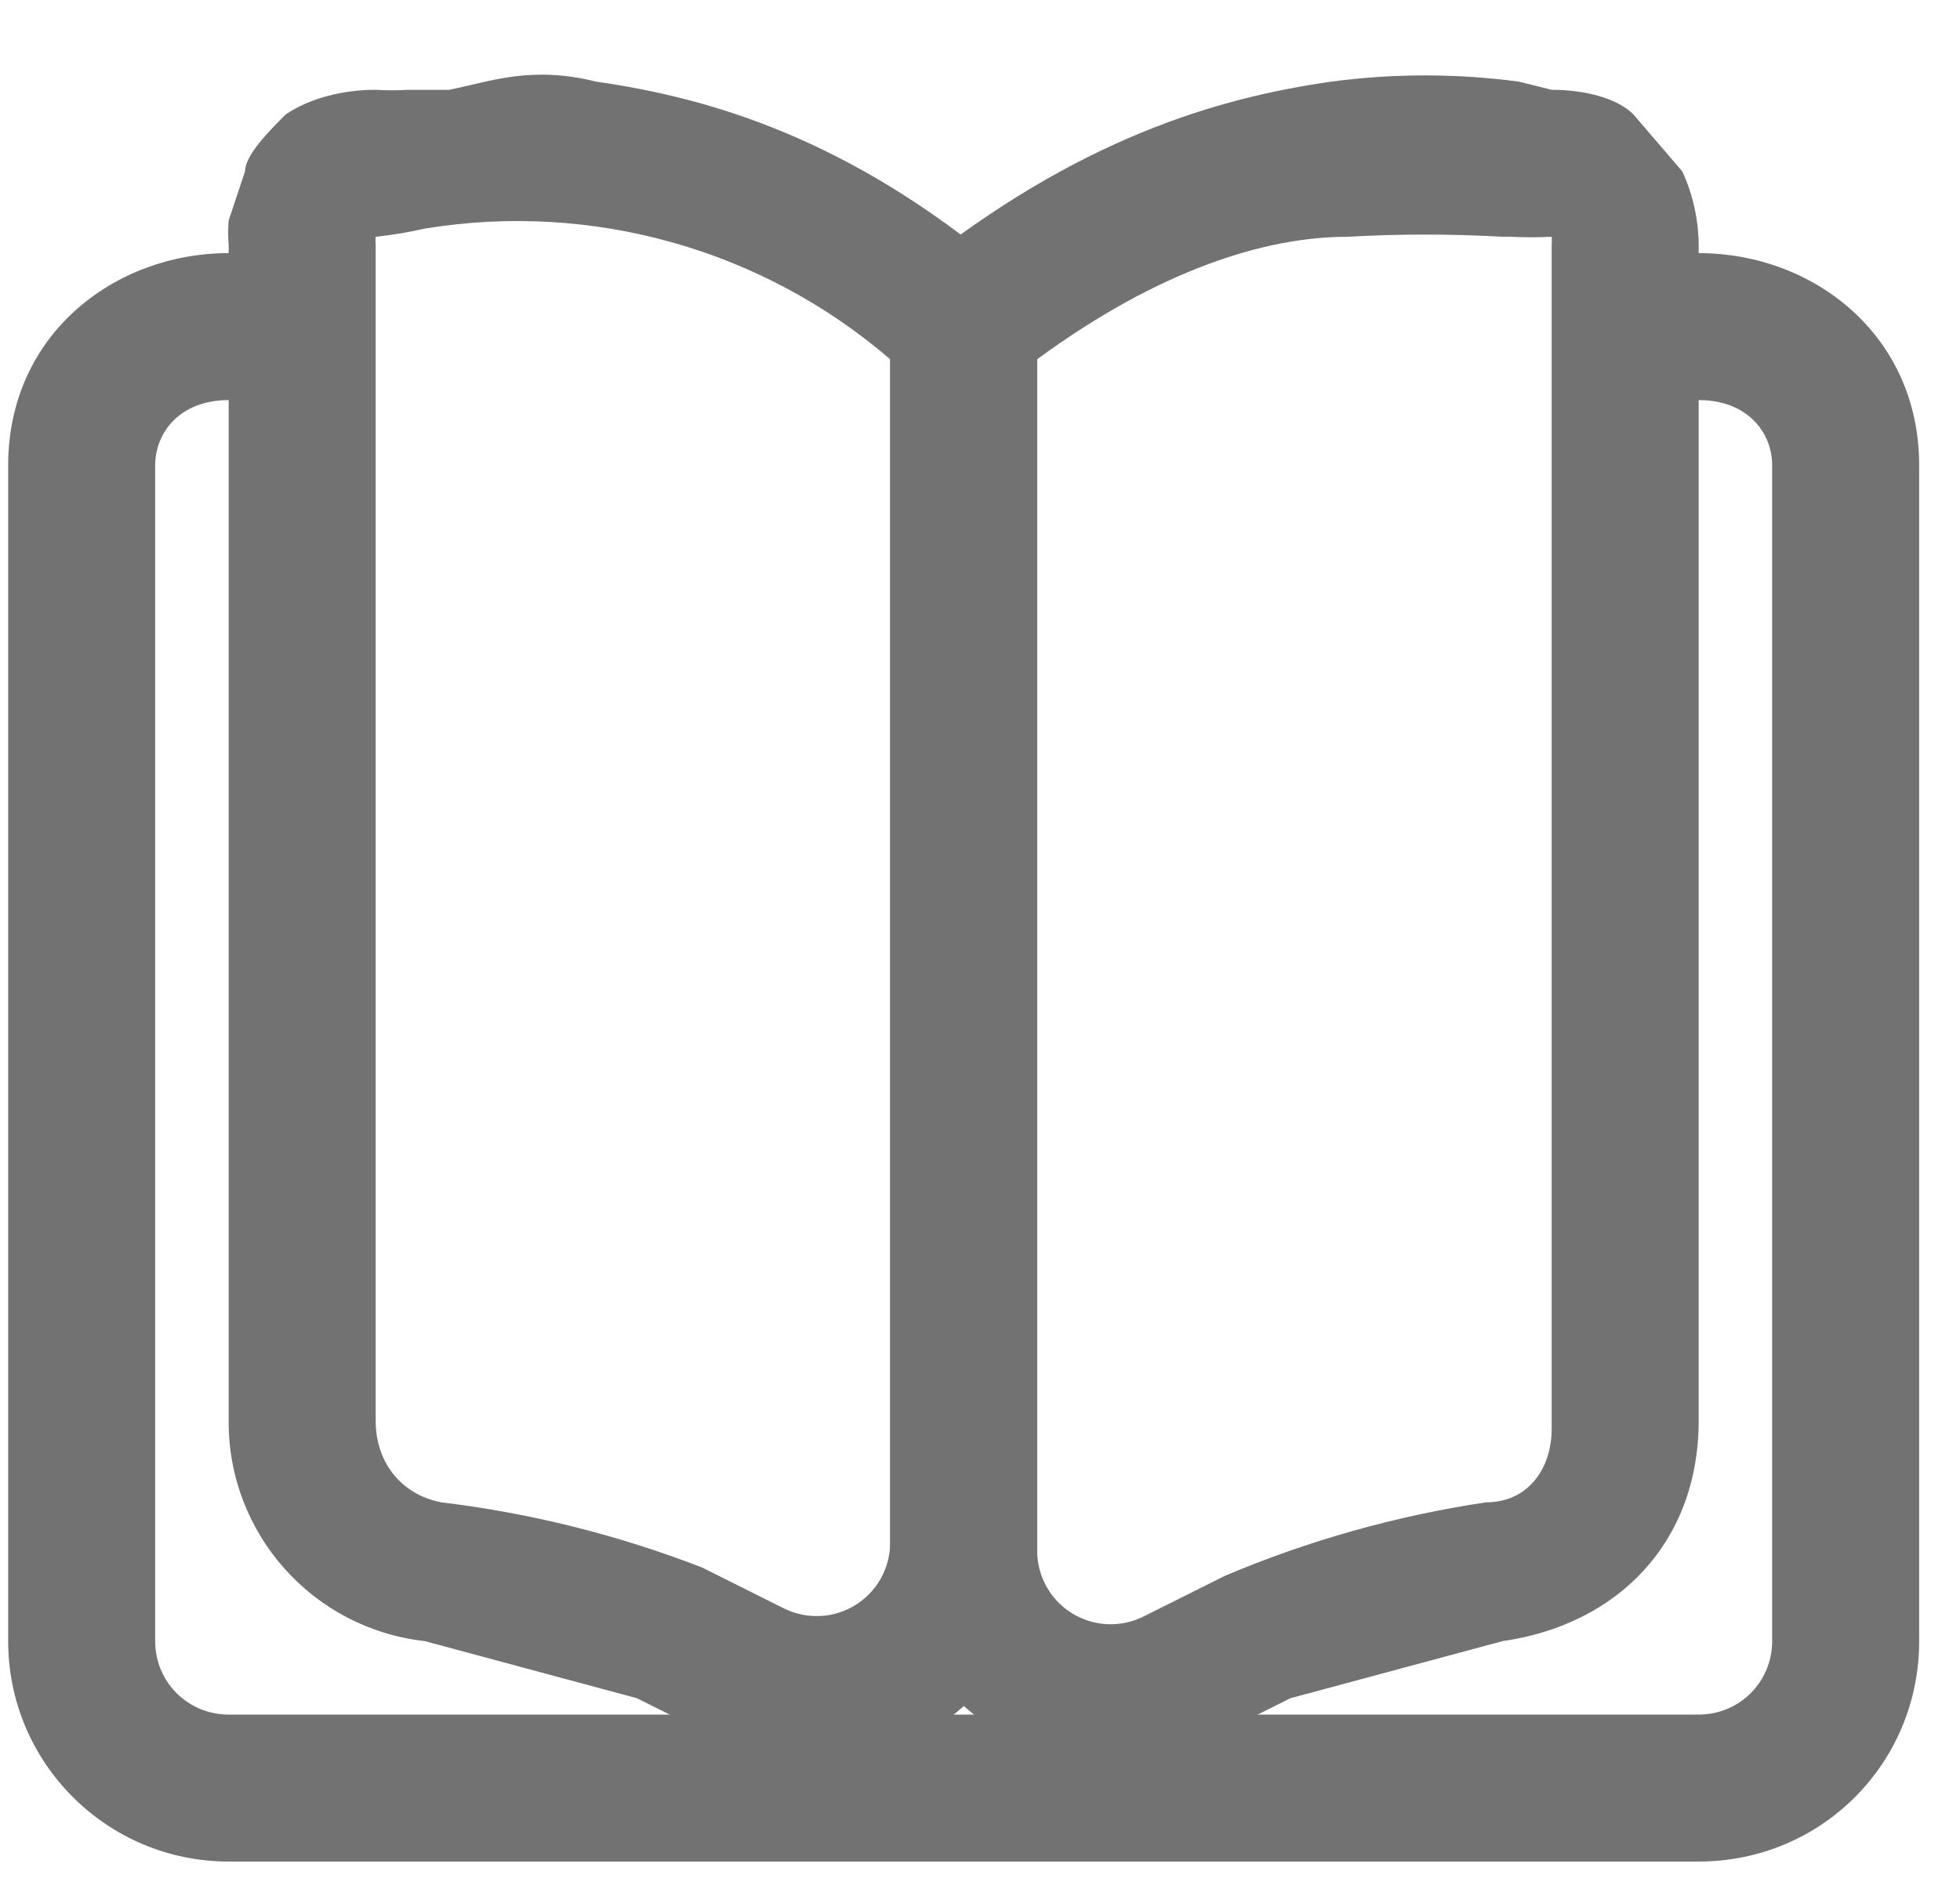
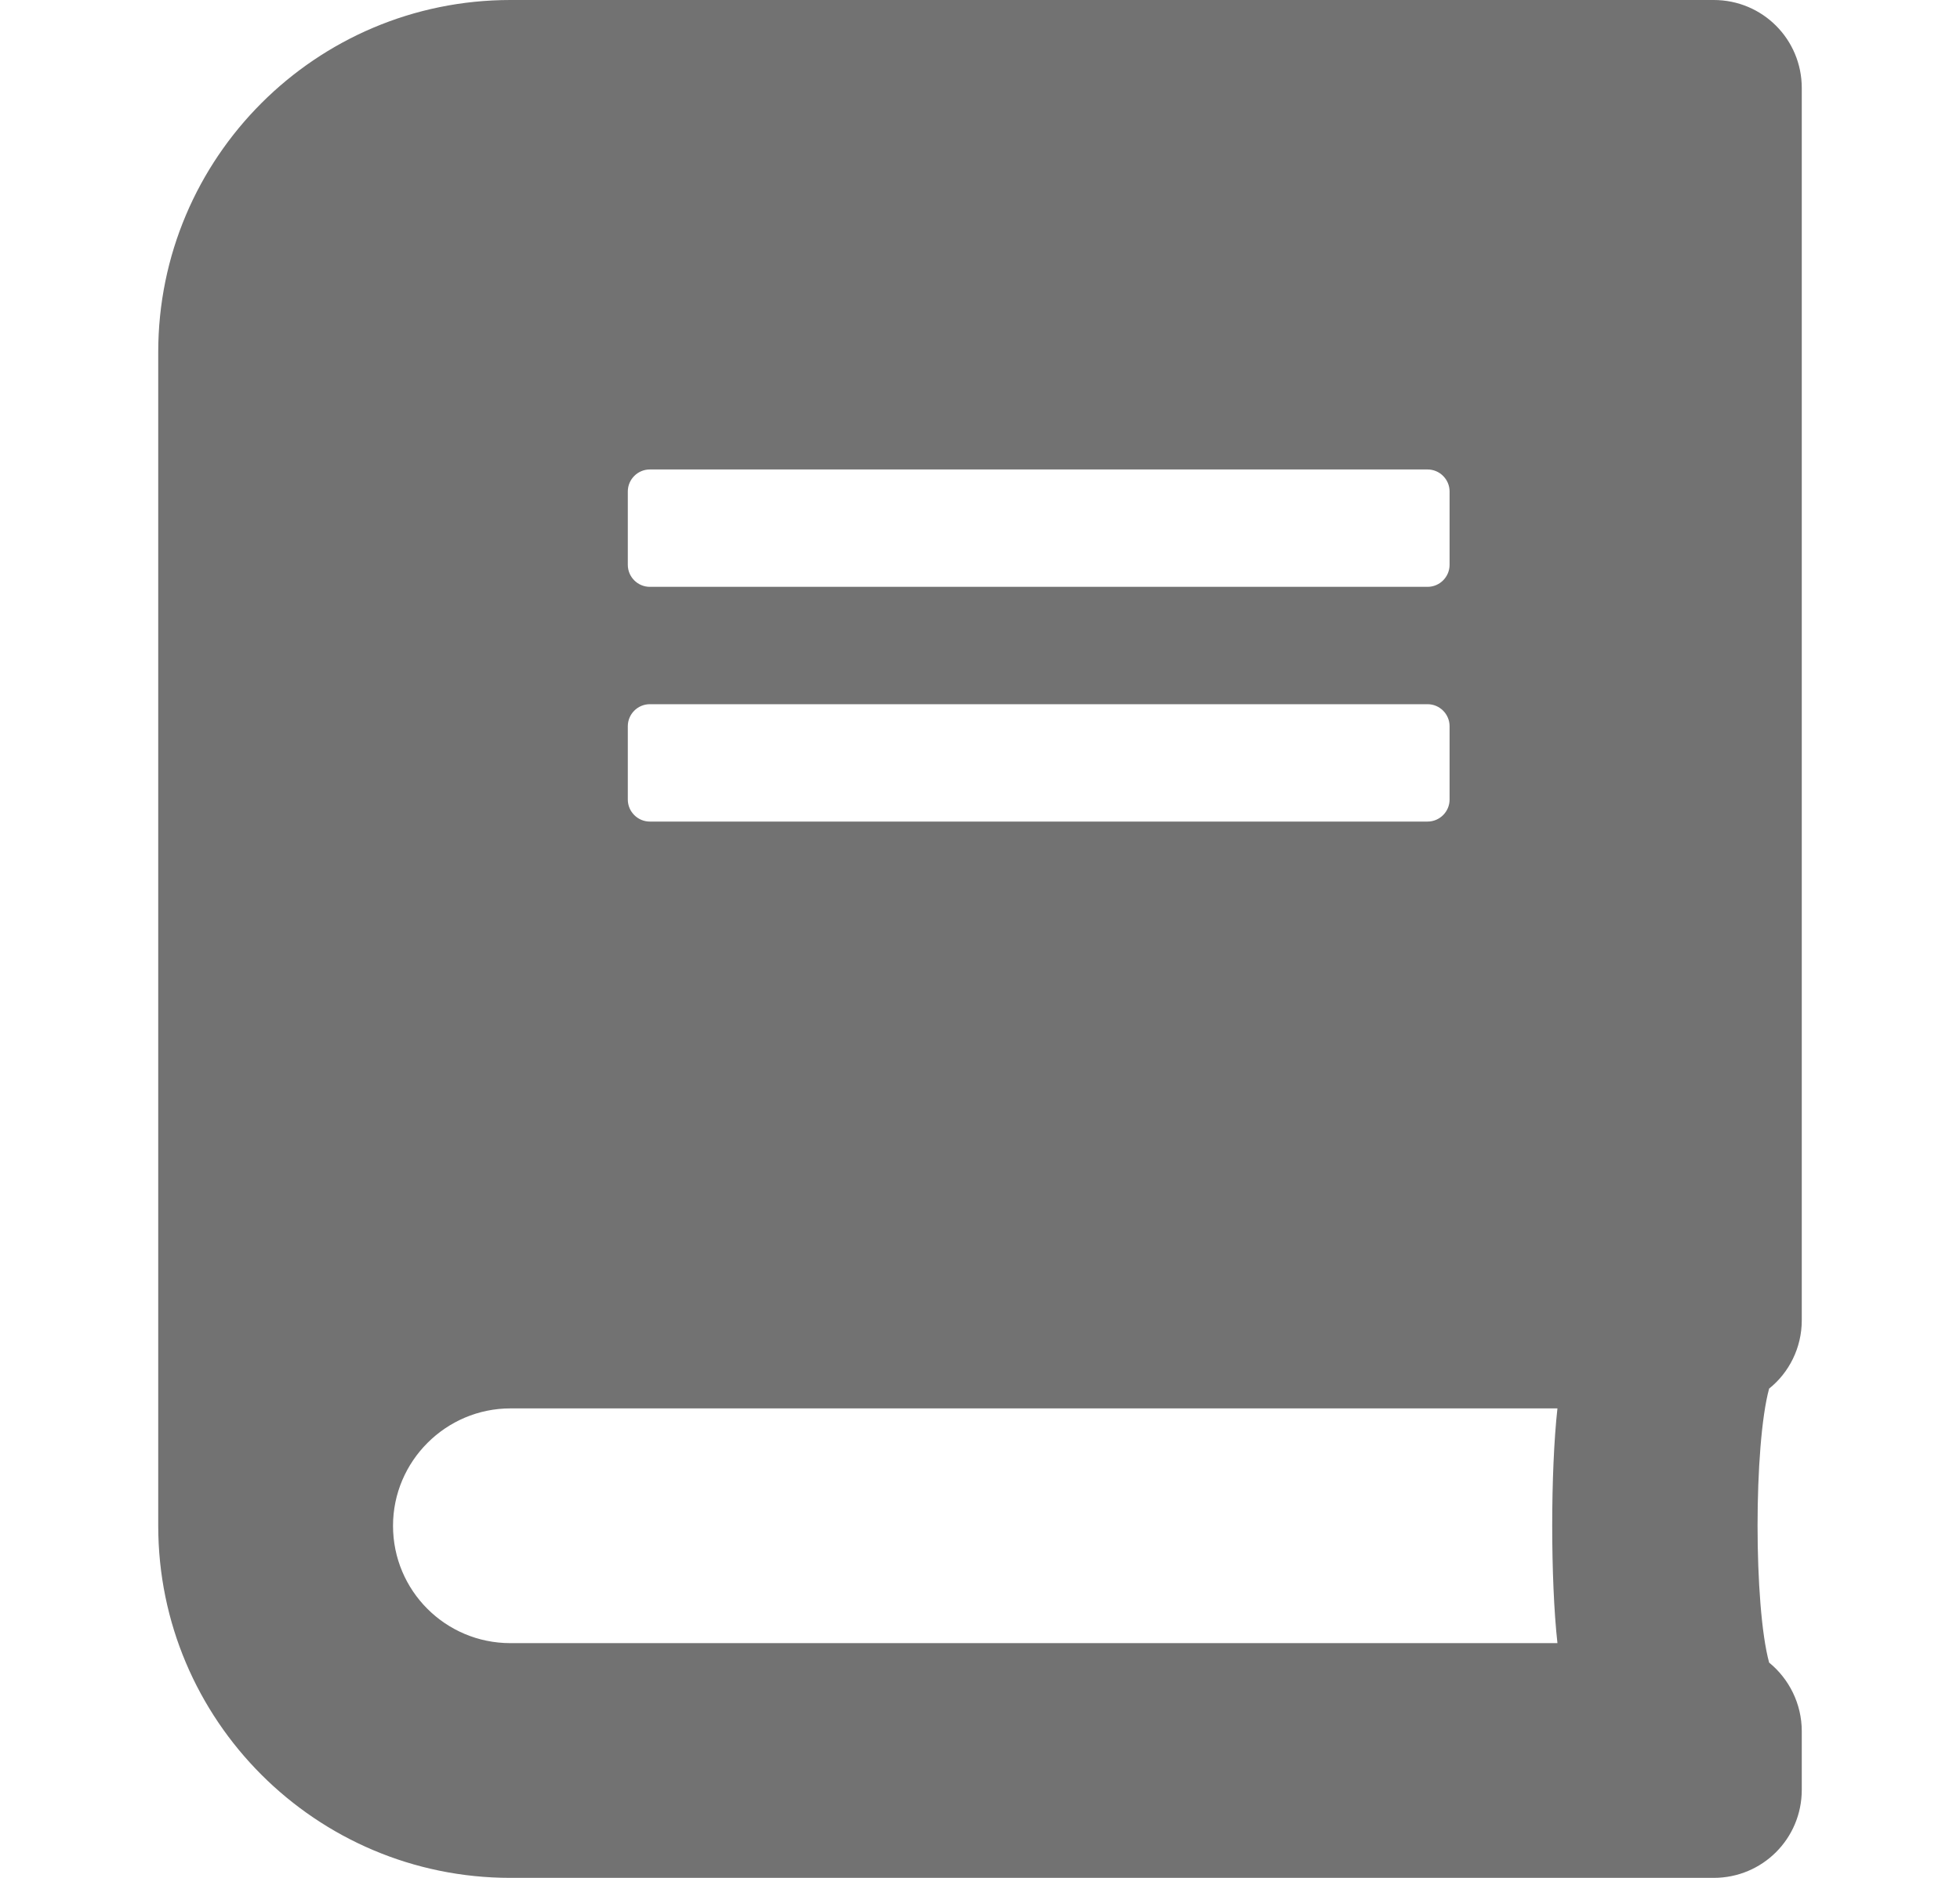
- <svg xmlns="http://www.w3.org/2000/svg" width="24" height="23" fill="none">
-   <path fill-rule="evenodd" clip-rule="evenodd" d="M2.8 4.9c-.6 0-.9.4-.9.8v14.4c0 .5.4.9.9.9h18c.5 0 .9-.4.9-.9V5.7c0-.4-.3-.8-.9-.8h-.9V3.1h.9c1.4 0 2.7 1 2.7 2.6v14.4c0 1.5-1.2 2.7-2.7 2.7h-18a2.7 2.7 0 01-2.7-2.7V5.7c0-1.6 1.3-2.6 2.7-2.6h.9v1.8h-.9z" fill="#727272" />
-   <path fill-rule="evenodd" clip-rule="evenodd" d="M7.3 1c1.4.2 3.1.7 5 2.3l-.5.7h.9v15a2.7 2.7 0 01-3.9 2.3l-1-.5-2.6-.7a2.7 2.7 0 01-2.4-2.7V3h.9-.9a1.8 1.8 0 010-.3l.2-.6c0-.2.3-.5.5-.7.3-.2.7-.3 1.1-.3a3.3 3.3 0 00.4 0h.5C6 1 6.5.8 7.3 1zM4.6 3v14.4c0 .5.3.9.8 1a13.2 13.2 0 013.2.8l1 .5a.9.9 0 001.3-.8V4.4a7 7 0 00-5.7-1.6 5 5 0 01-.6.1.5.5 0 000 .1z" fill="#727272" />
-   <path fill-rule="evenodd" clip-rule="evenodd" d="M12.7 4.4V19a.9.9 0 001.3.8l1-.5a13.2 13.2 0 013.2-.9c.5 0 .8-.4.8-.9V3a.5.5 0 000-.1 5 5 0 01-.5 0h-.1a16.8 16.8 0 00-1.9 0c-1 0-2.3.4-3.8 1.5zm-.9-.4l-.6-.7c2-1.6 3.7-2.1 5.1-2.3a8.7 8.7 0 012.3 0l.4.1c.4 0 .8.1 1 .3l.6.7a2.2 2.2 0 01.2.9h-.9.9v14.4c0 1.5-1 2.5-2.4 2.7l-2.6.7-1 .5a2.7 2.7 0 01-3.9-2.4V4h.9z" fill="#727272" />
+ <svg xmlns="http://www.w3.org/2000/svg" width="24" height="23" viewBox="-32 0 512 512" fill="none">
+   <path d="M448 360V24c0-13.3-10.7-24-24-24H96C43 0 0 43 0 96v320c0 53 43 96 96 96h328c13.3 0 24-10.7 24-24v-16c0-7.5-3.5-14.3-8.9-18.7-4.2-15.4-4.2-59.3 0-74.7 5.4-4.3 8.9-11.1 8.9-18.6zM128 134c0-3.3 2.7-6 6-6h212c3.3 0 6 2.7 6 6v20c0 3.3-2.7 6-6 6H134c-3.3 0-6-2.7-6-6v-20zm0 64c0-3.3 2.7-6 6-6h212c3.3 0 6 2.7 6 6v20c0 3.3-2.7 6-6 6H134c-3.3 0-6-2.7-6-6v-20zm253.4 250H96c-17.7 0-32-14.3-32-32 0-17.6 14.4-32 32-32h285.4c-1.9 17.1-1.9 46.9 0 64z" fill="#727272" />
</svg>
